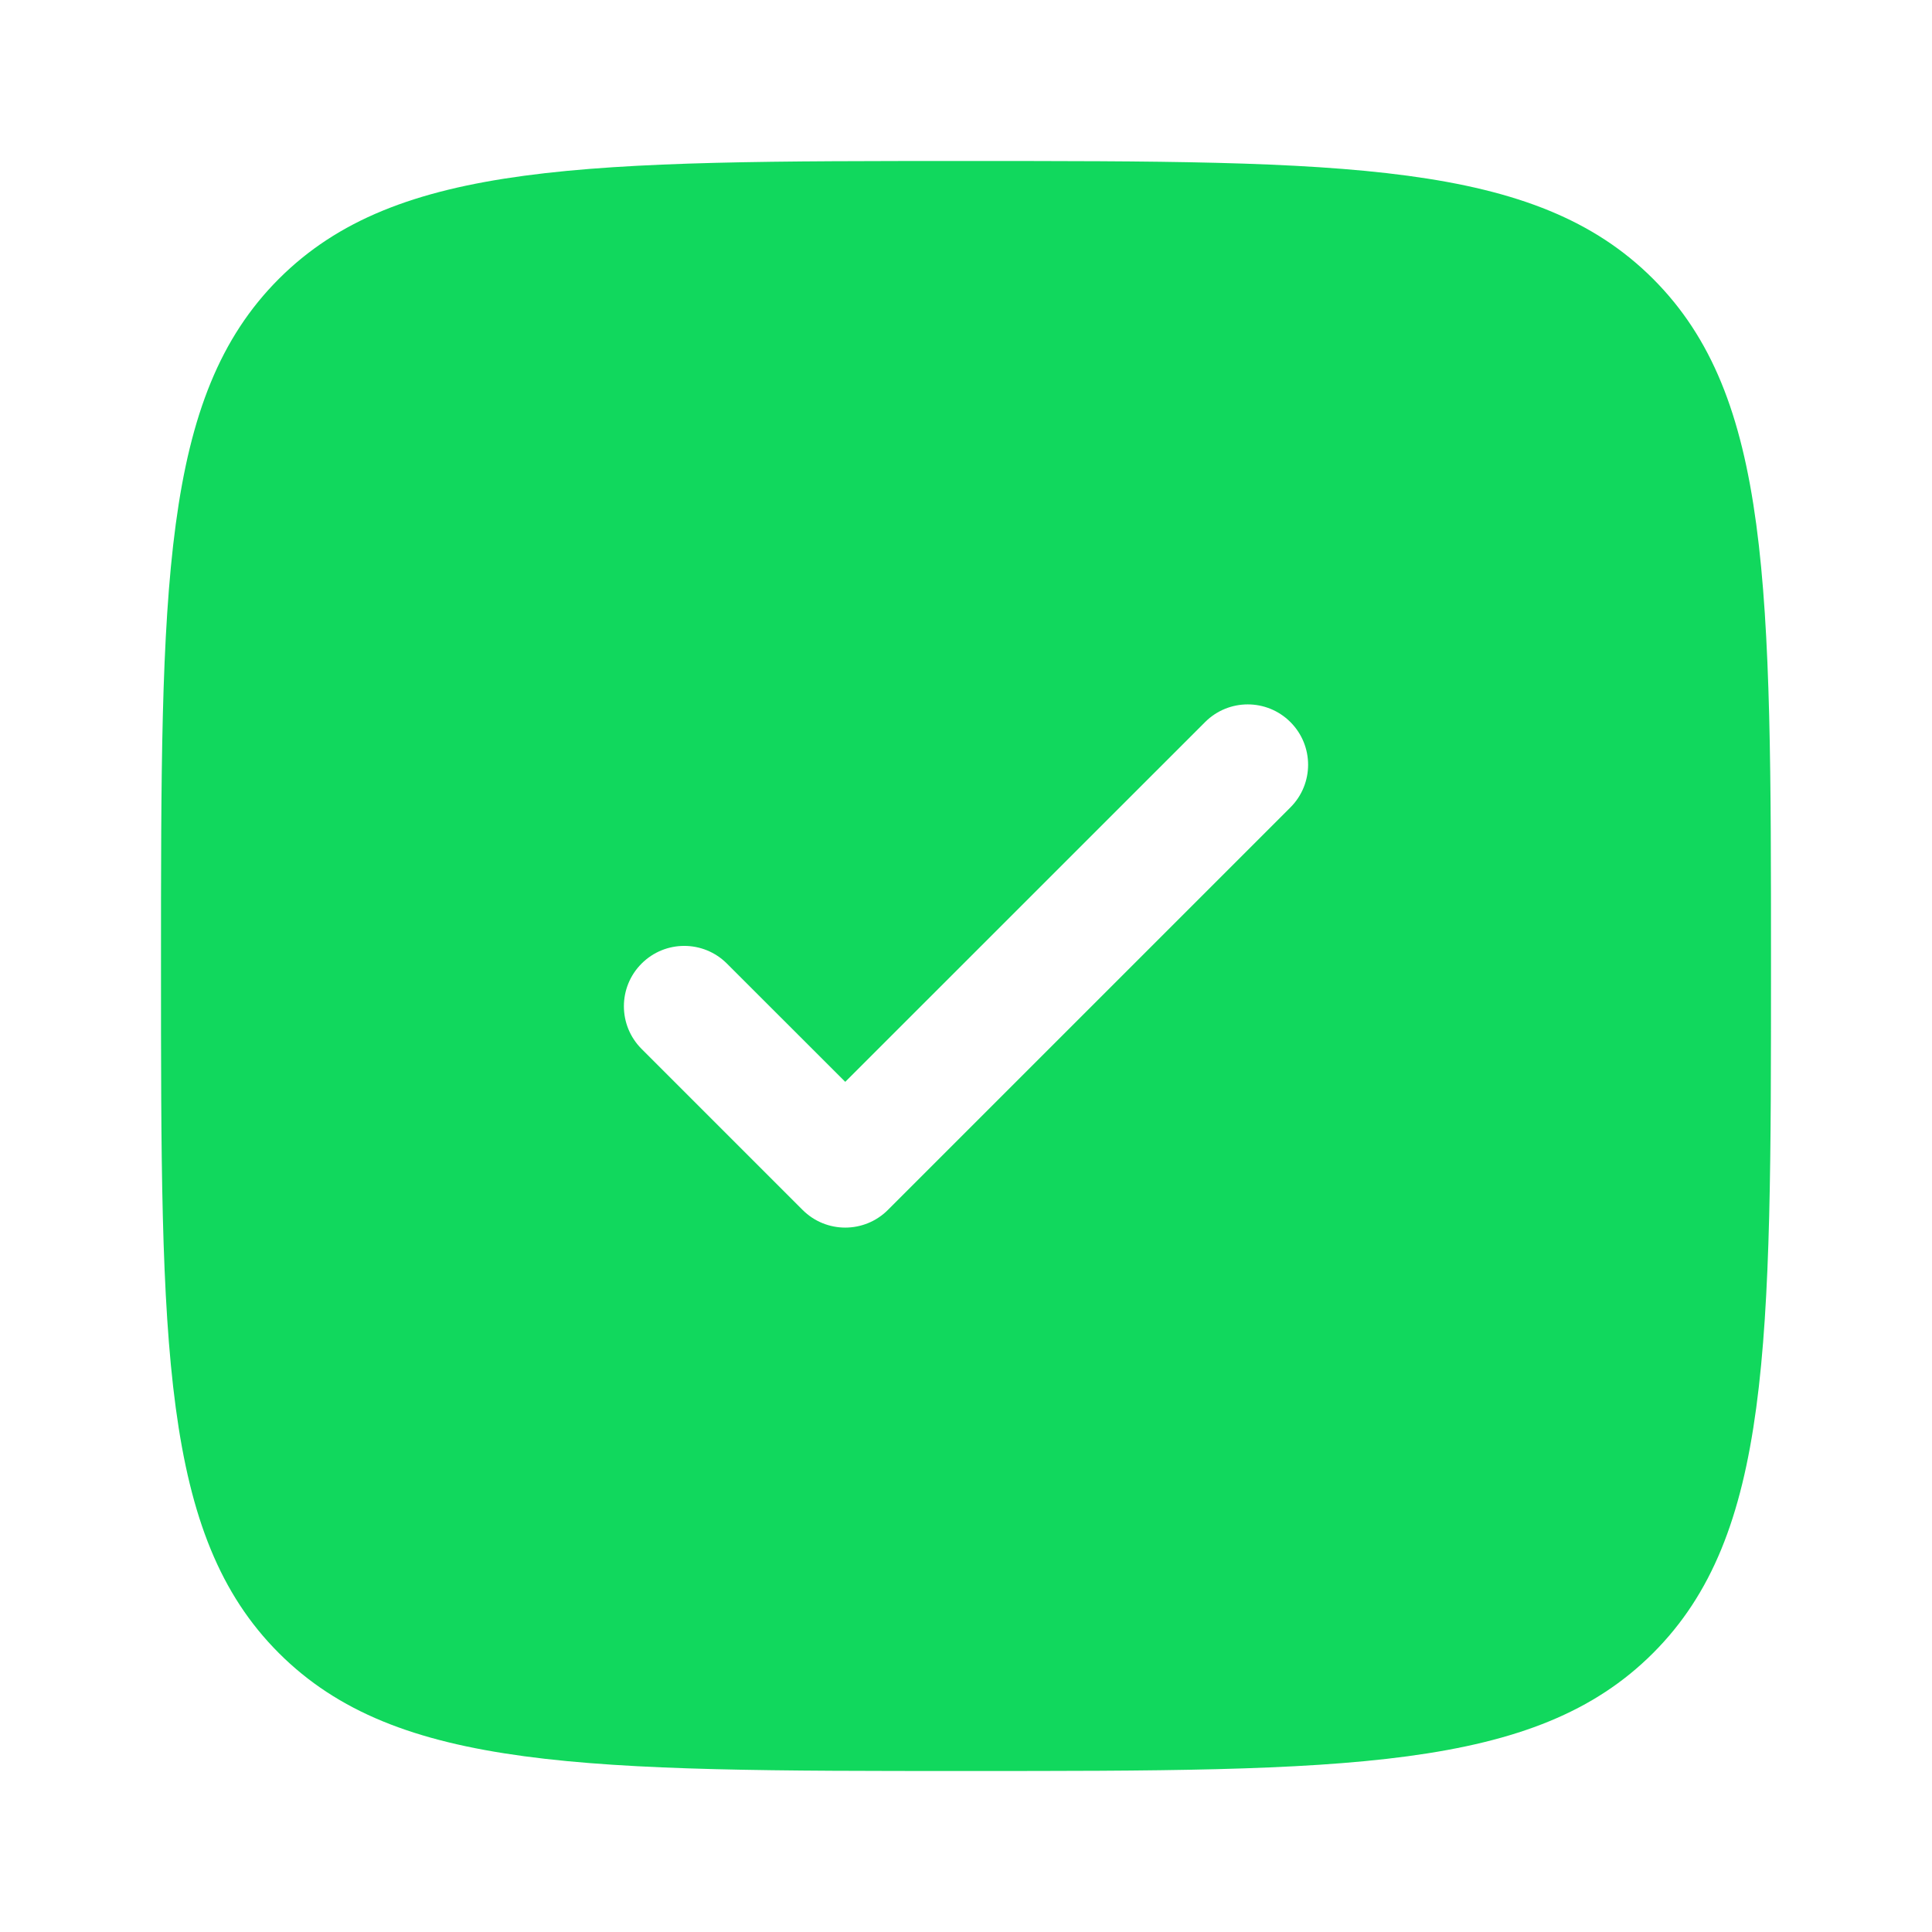
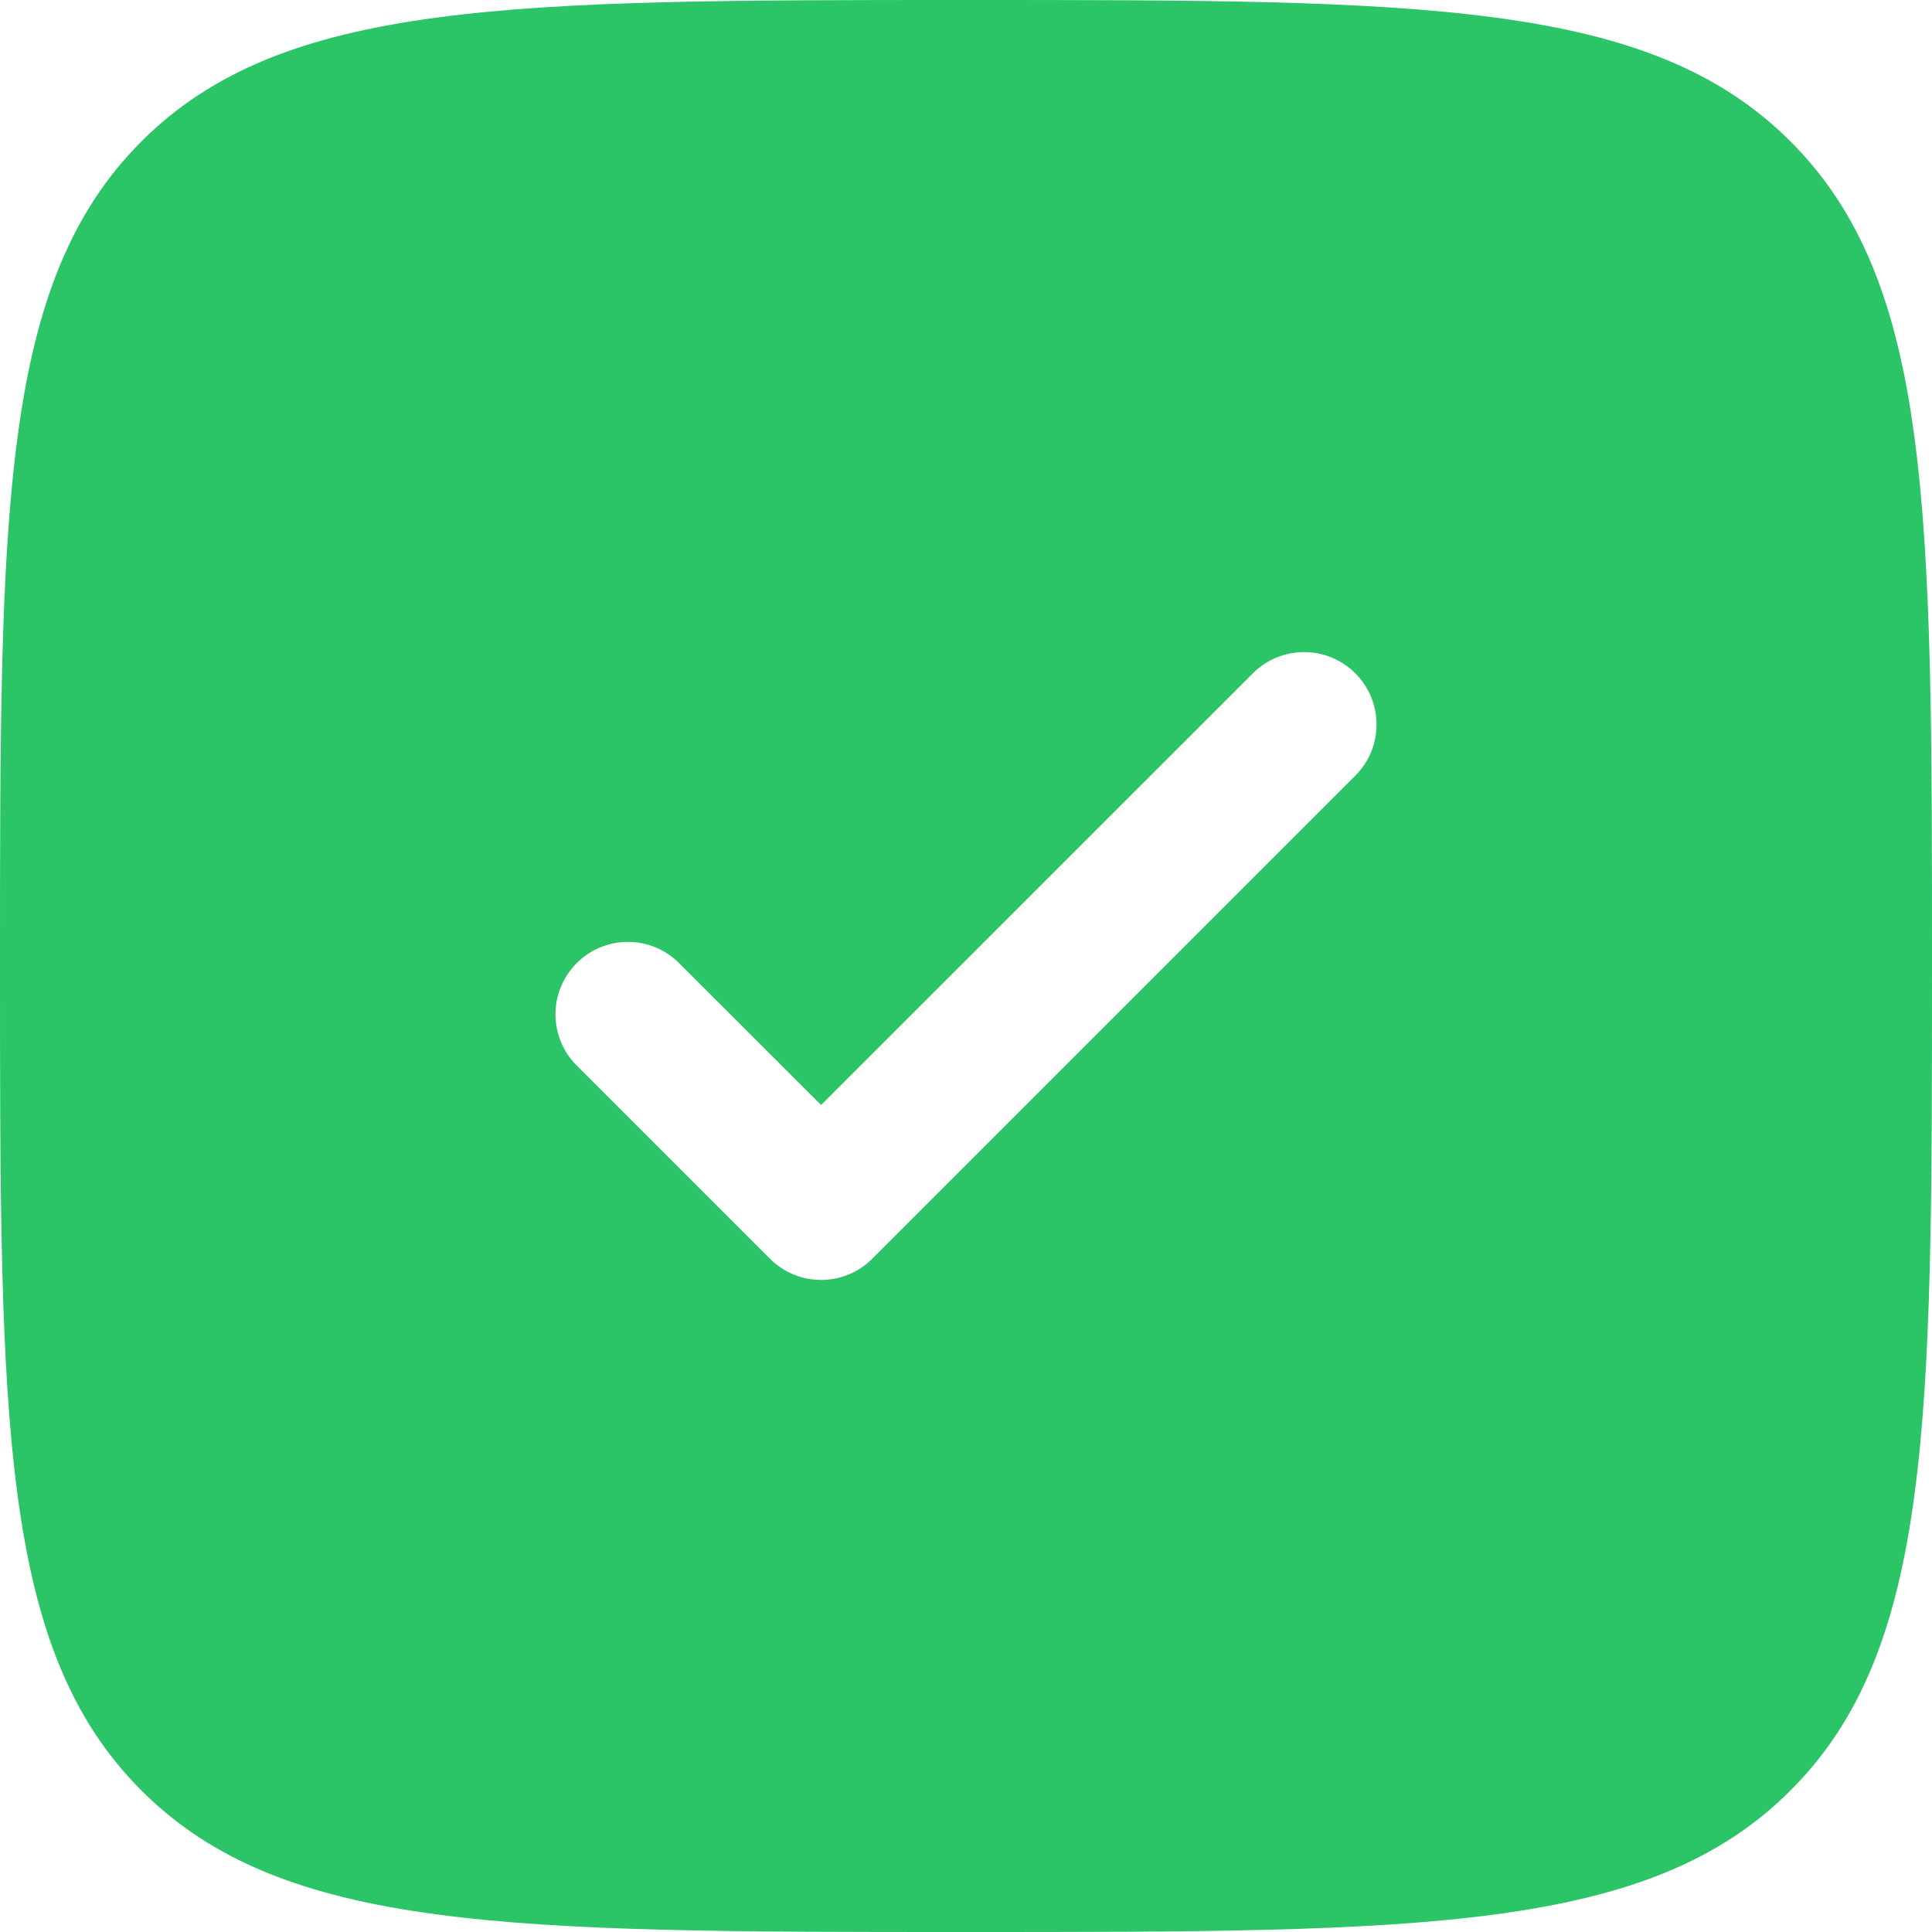
- <svg xmlns="http://www.w3.org/2000/svg" width="24" height="24" viewBox="0 0 24 24" fill="none">
-   <g id="Bold / Essentional, UI / Check Square">
-     <path id="Vector" fill-rule="evenodd" clip-rule="evenodd" d="M12 22C7.286 22 4.929 22 3.464 20.535C2 19.071 2 16.714 2 12C2 7.286 2 4.929 3.464 3.464C4.929 2 7.286 2 12 2C16.714 2 19.071 2 20.535 3.464C22 4.929 22 7.286 22 12C22 16.714 22 19.071 20.535 20.535C19.071 22 16.714 22 12 22ZM16.03 8.97C16.323 9.263 16.323 9.737 16.03 10.03L11.03 15.03C10.737 15.323 10.263 15.323 9.97 15.03L7.97 13.03C7.677 12.737 7.677 12.263 7.97 11.97C8.263 11.677 8.737 11.677 9.03 11.97L10.5 13.439L14.97 8.97C15.263 8.677 15.737 8.677 16.03 8.97Z" fill="#11D85D" />
-   </g>
+ <svg xmlns="http://www.w3.org/2000/svg" width="20" height="20" viewBox="0 0 20 20" fill="none">
+   <path fill-rule="evenodd" clip-rule="evenodd" d="M10 20C5.286 20 2.929 20 1.464 18.535C0 17.071 0 14.714 0 10C0 5.286 0 2.929 1.464 1.464C2.929 0 5.286 0 10 0C14.714 0 17.071 0 18.535 1.464C20 2.929 20 5.286 20 10C20 14.714 20 17.071 18.535 18.535C17.071 20 14.714 20 10 20ZM14.03 6.97C14.323 7.263 14.323 7.737 14.03 8.03L9.03 13.03C8.737 13.323 8.263 13.323 7.97 13.03L5.97 11.03C5.677 10.737 5.677 10.263 5.97 9.97C6.263 9.677 6.737 9.677 7.03 9.97L8.5 11.439L12.97 6.97C13.263 6.677 13.737 6.677 14.03 6.97Z" fill="#2BC466" />
</svg>
